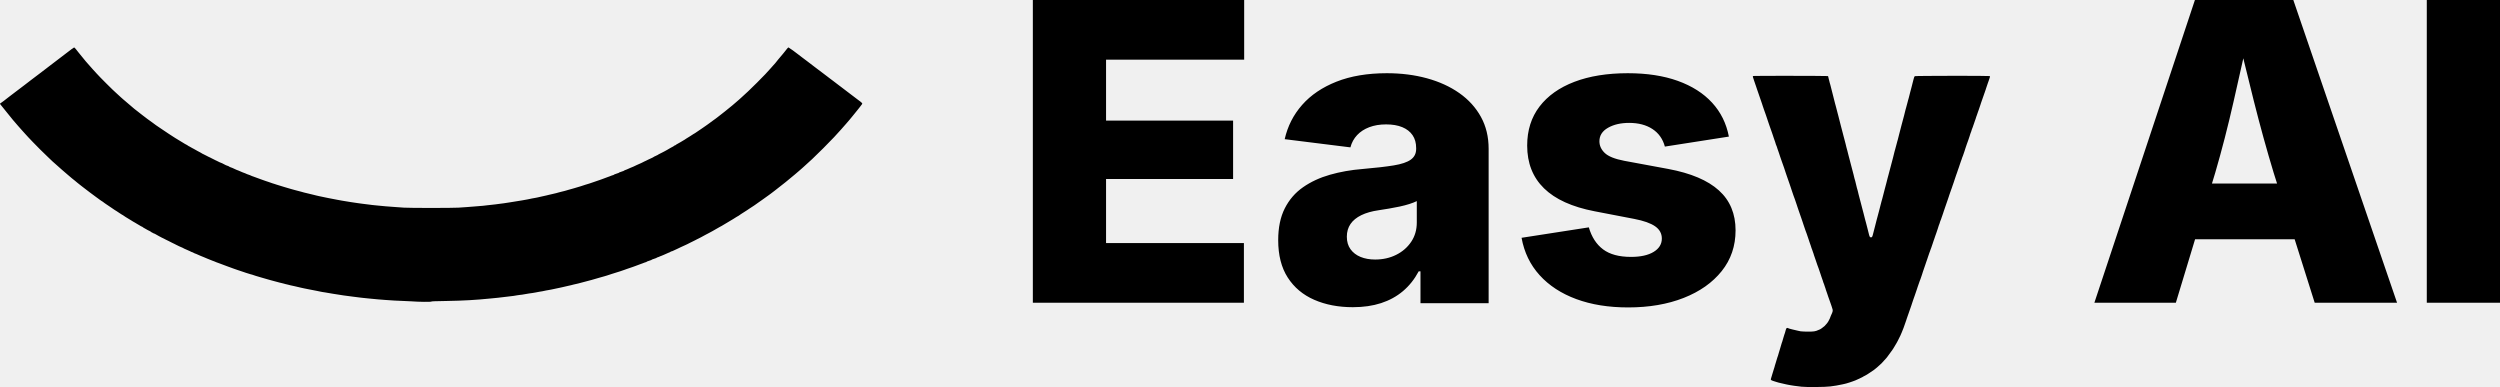
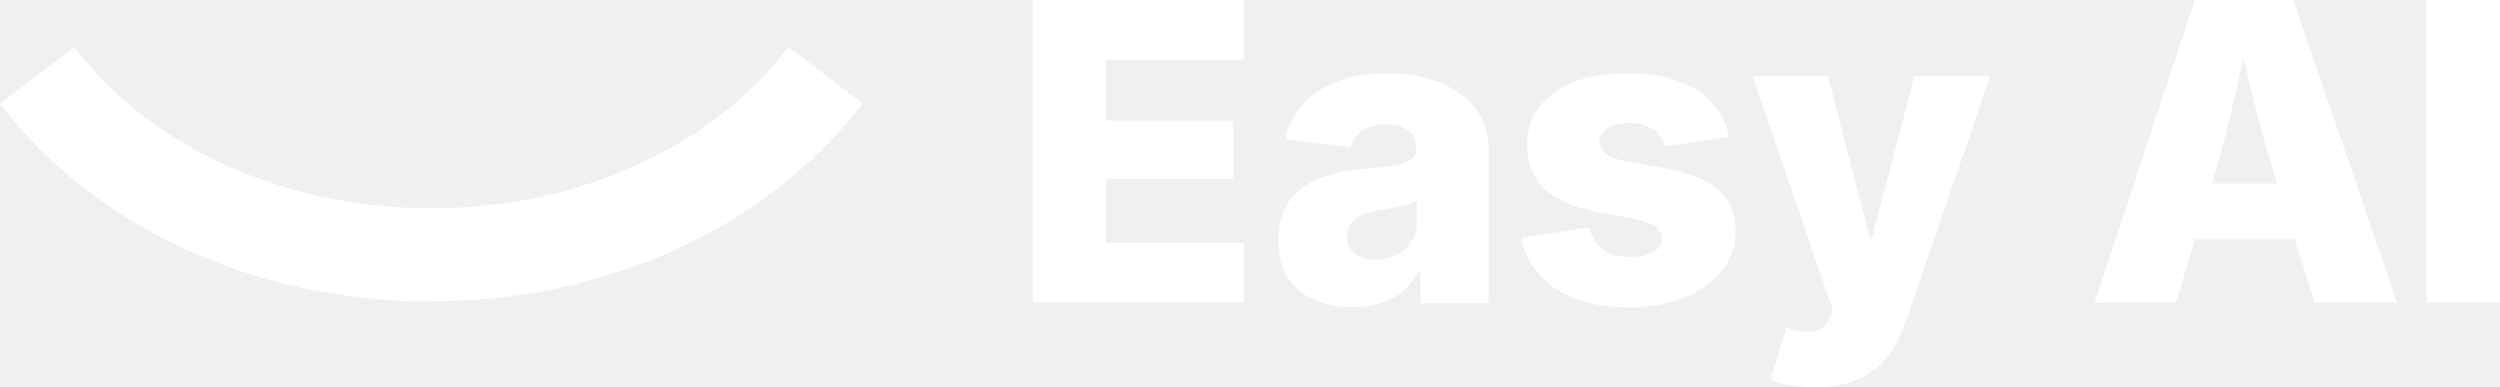
- <svg xmlns="http://www.w3.org/2000/svg" viewBox="16 23 2527 391">
+ <svg xmlns="http://www.w3.org/2000/svg" fill="#ffffff" viewBox="16 23 2527 391">
  <path d="M88.6 72.5c-1.1.8-3.15 2.38-4.6 3.5-5.48 4.2-9.05 6.93-10.98 8.38-2.55 1.9-7.2 5.45-8.03 6.12-.35.28-1.8 1.4-3.25 2.5l-5.25 4-9.25 7c-1.45 1.1-2.9 2.23-3.25 2.5-.35.28-1.8 1.4-3.25 2.5s-3.58 2.73-4.75 3.6l-3.4 2.58-2.5 1.9-3.85 2.93c-1.45 1.1-2.9 2.23-3.25 2.5a97 97 0 0 1-6.43 4.83c-.7.33-.73.58-.1 1.28.28.28 2.98 3.65 6.03 7.48s6.05 7.53 6.68 8.25c1.95 2.25 3.45 3.98 5.33 6.18 1 1.18 2.8 3.2 4 4.5s2.6 2.88 3.15 3.5c.53.62 1.93 2.12 3.1 3.38 1.2 1.23 3.15 3.33 4.4 4.62 3.6 3.83 10.65 10.8 15.48 15.38 2.48 2.33 4.55 4.3 4.62 4.4s.62.58 1.25 1.1c.62.5 2.15 1.85 3.38 3 1.25 1.15 3.28 2.95 4.5 4l3.62 3.12c.75.68 2.33 2.02 3.5 3l3.12 2.65c.55.48 1.95 1.6 3.12 2.5 1.15.9 2.23 1.8 2.38 1.98.12.18 1.2 1.03 2.38 1.9 1.18.88 2.35 1.8 2.62 2.05.45.43 2.08 1.68 7.68 5.88a403 403 0 0 0 6.61 4.9c.58.43 1.3.95 1.6 1.15s1.18.85 1.93 1.43c.78.6 1.48 1.07 1.55 1.07.18 0 2.58 1.68 3.28 2.3.2.18 1 .73 1.75 1.2.75.48 1.43.93 1.5 1a82 82 0 0 0 4.28 2.9c.68.43 1.43.93 1.65 1.15.25.2 1.03.7 1.7 1.1.7.38 1.3.78 1.38.85.08.08.75.53 1.5 1 .75.48 1.43.93 1.5 1 .28.28 2.18 1.5 2.35 1.5.18 0 .9.45 3.95 2.55.38.25.73.45.8.45.05 0 .8.45 1.62 1s1.58 1 1.65 1c.1 0 .62.33 1.2.73s1.48.95 2 1.25c.5.28 1.3.75 1.78 1 .48.28 1.35.8 1.95 1.18s1.7 1.03 2.45 1.43 1.55.9 1.78 1.07c.2.2.58.35.78.35.23 0 .53.18.7.38.18.2.6.53.98.7a54 54 0 0 1 4.55 2.58c.2.2.55.35.75.35s.62.23.98.5c.35.28.75.5.9.5s.48.23.73.5c.25.28.62.5.8.5.2 0 .65.23 1 .5.35.28.83.5 1.05.5.25 0 .53.1.65.23.25.23 1.03.68 4.17 2.35 1.95 1.05 2.65 1.43 3.28 1.73.23.1.62.3.88.4l1 .5c.3.18.78.4 1.05.55.28.12.75.38 1.07.55l.93.45 1.95.95c.3.18.78.4 1.05.55.28.12.73.35 1 .5.28.12.75.38 1.07.55l.93.45 1.95.95c.3.18.78.4 1.05.55.28.12.73.35 1 .5.28.12.7.35.95.45.23.12.65.35.93.48.28.15 1.12.53 1.88.83s1.58.65 1.83.78c.98.5 1.58.83 1.93 1.03.48.28 1.35.65 2.75 1.2 1.53.6 2.3.95 2.75 1.23.7.45 2.65 1.28 2.98 1.28.18 0 .6.23.95.5.35.28.8.5.98.5s.88.25 1.53.55c.68.28 1.68.73 2.27 1l2.12.93c.58.28 1.33.58 1.68.68s1.43.55 2.43 1c1 .48 1.9.85 2 .85.12 0 .65.23 1.2.5.55.28 1.1.5 1.25.5s.7.23 1.25.5c.55.28 1.1.5 1.25.5s.7.23 1.25.5c.55.28 1.15.5 1.38.5s.6.15.88.35a7 7 0 0 0 1.38.6c.48.12 1.95.65 3.25 1.18 2.83 1.1 4.25 1.62 6.75 2.53 1.03.35 2.1.75 2.38.88.28.12 1 .38 1.62.58 1.68.53 3.28 1.12 4.17 1.53.43.2.93.38 1.12.38.18 0 .6.15.95.33.35.2 1.2.48 1.88.65s1.35.4 1.5.5c.12.12.8.35 1.5.5.68.18 1.35.4 1.5.5.12.12.85.35 1.58.53.7.15 1.35.4 1.43.5.08.12.6.28 1.2.38.58.1 1.53.4 2.1.65.58.28 1.28.48 1.55.48.25 0 1.07.23 1.83.48 2.18.8 4.45 1.5 7.95 2.5.9.28 2.45.73 3.45 1 .98.3 2.62.75 3.62 1.05l3.55 1c.98.28 2.6.73 3.62.98 2.8.7 3.98 1 5.62 1.5.83.25 2 .55 2.62.62.62.1 1.33.28 1.55.4.25.12 1.03.35 1.75.48.73.12 1.9.4 2.58.6.7.2 1.75.48 2.38.62.62.12 1.65.38 2.33.5l2.25.5 5.55 1.3c1.1.25 2.62.6 3.38.75.75.12 2.5.48 3.88.78 5.75 1.15 7.38 1.48 9.5 1.85 1.25.2 2.8.53 3.48.73.65.2 1.55.38 2 .38.43 0 1.62.18 2.65.4q2.8.6 7.88 1.35c.98.12 2.78.43 4 .62 4.48.78 8 1.28 16.75 2.38l4.88.62c1.45.2 3.25.4 4 .48l6.25.65c7.43.75 12.73 1.23 17 1.5l9.12.62c2.9.2 6.95.38 9 .4 2.08 0 5.9.18 8.5.4 6.9.55 19.6.7 19.98.23.23-.28 2.88-.4 15.4-.6 17.68-.33 29.15-.98 44.75-2.55 2.68-.28 6-.6 7.38-.73 3.73-.38 6.85-.75 10.75-1.28 1.93-.28 4.23-.55 5.12-.62.9-.1 2.3-.33 3.12-.53.83-.18 1.93-.35 2.45-.35.9 0 2.8-.3 9.83-1.53 1.55-.25 3.1-.48 3.48-.48.35 0 1.62-.23 2.83-.48 1.2-.28 2.98-.6 3.93-.75 2.23-.3 4.2-.68 6.9-1.3a25 25 0 0 1 2.75-.48c.33 0 1.48-.23 2.6-.48 1.98-.48 2.88-.65 7.25-1.53 1.25-.25 2.75-.58 3.38-.73l3.38-.78c1.25-.28 2.75-.62 3.38-.78.62-.15 1.7-.38 2.38-.53.7-.15 1.98-.48 2.85-.73.88-.28 1.83-.48 2.1-.48.3 0 1.25-.23 2.15-.48 1.73-.5 2.65-.75 5.78-1.53a335 335 0 0 0 16-4.43c1.05-.33 1.83-.55 5.08-1.43l2.5-.75 4.67-1.53c4.23-1.28 4.58-1.4 6.83-2.15.43-.15 1.3-.43 1.93-.6 2.2-.68 3.62-1.18 4.5-1.55.48-.23 1.38-.53 2-.73.62-.18 1.93-.6 2.88-.98.98-.35 2.25-.8 2.88-.98.62-.2 1.75-.6 2.5-.9s1.83-.7 2.38-.88l3-1.12c1.1-.43 2.35-.88 2.75-1 .43-.1 1.1-.38 1.5-.6.43-.23.98-.4 1.25-.4.28 0 .78-.23 1.12-.5.35-.28.83-.5 1.07-.5s.88-.23 1.43-.5a5 5 0 0 1 1.43-.5c.25 0 .73-.23 1.07-.5.35-.28.83-.5 1.07-.5s.88-.23 1.43-.5a5 5 0 0 1 1.43-.5c.25 0 .73-.23 1.07-.5.35-.28.85-.5 1.12-.5s.88-.23 1.33-.5c.45-.28.95-.5 1.1-.5s.75-.2 1.3-.48c.58-.25 1.65-.7 2.4-1 1.3-.53 2.3-.98 4.62-2.05a5 5 0 0 1 1.25-.48c.15 0 .53-.23.88-.5.35-.28.83-.5 1.1-.5.25 0 .88-.2 1.38-.48.85-.45 2-.98 4.53-2.1a55 55 0 0 0 3.5-1.68c1.1-.55 1.62-.8 4.88-2.23.7-.3 1.45-.65 1.7-.8a67 67 0 0 1 3-1.53l.93-.45c.2-.1.6-.28.88-.43.28-.12.73-.35 1-.5.28-.12.75-.38 1.07-.53.3-.18.75-.4 1-.5.23-.12.7-.38 1.05-.55l1.07-.55c.23-.1.65-.33.93-.45.28-.15.73-.38 1-.5.83-.4 1.6-.83 2-1.03l1.25-.68c.48-.25 1.28-.7 1.78-.98.88-.5 1.35-.78 2.48-1.33l.95-.48a13 13 0 0 0 2.18-1.16c.55-.33 1.83-1.03 2.83-1.53.98-.5 1.85-1 1.93-1.1.05-.1.78-.5 1.55-.9.8-.4 2.1-1.12 2.9-1.65s1.58-.95 1.7-.95.55-.23.93-.48c.62-.43 5.2-3.15 6.05-3.6.2-.1 1.28-.75 2.38-1.43s2.62-1.58 3.38-2.02c.75-.45 2.3-1.4 3.43-2.15a18 18 0 0 1 2.3-1.33c.12 0 .35-.18.53-.38s.93-.75 1.68-1.18a90 90 0 0 0 6.2-3.95c.45-.35 1.3-.93 1.9-1.3.6-.4 1.78-1.15 2.6-1.7l2.6-1.7c.6-.38 1.5-1 2-1.4.5-.38 1.62-1.2 2.53-1.8s2.25-1.53 3-2.1c.75-.55 1.78-1.28 2.25-1.6l2.25-1.62c.75-.55 1.83-1.3 2.38-1.7.55-.38 1.6-1.15 2.33-1.7.7-.55 2.5-1.9 3.95-3 6-4.55 16.93-13.33 20.73-16.68l3.62-3.1a76 76 0 0 0 3-2.6c.08-.1.93-.85 1.9-1.7 4.55-3.88 12.18-11.1 19.98-18.93 7.53-7.5 15.5-15.93 18.03-19 .68-.83 1.68-1.95 2.23-2.53a73 73 0 0 0 3.38-3.85c1.3-1.55 2.58-3.05 2.83-3.3a76 76 0 0 0 2.6-3.15c1.18-1.48 2.3-2.85 2.48-3.05.78-.88 2.05-2.45 2.83-3.5.48-.62 1.03-1.3 1.2-1.5.18-.2.9-1.1 1.58-2s1.45-1.93 1.75-2.3c.95-1.23.85-1.35-3.88-4.83a269 269 0 0 0-8.41-6.38 203 203 0 0 1-6.48-4.93c-.2-.18-1.1-.88-2-1.53s-1.8-1.33-2-1.5a37 37 0 0 0-1.88-1.43c-.83-.6-1.78-1.35-2.12-1.62-.35-.28-1.3-1.03-2.12-1.62l-2-1.5c-.28-.23-1.18-.9-2-1.5-.83-.62-1.65-1.23-1.8-1.38-.18-.15-2.15-1.65-4.38-3.33l-8.22-6.2-4.5-3.45c-.2-.15-1.03-.8-1.85-1.4s-1.78-1.35-2.12-1.62c-.35-.3-1.25-.98-2-1.5-.75-.53-1.65-1.2-2-1.5-.35-.28-1.3-1.03-2.12-1.62s-1.62-1.23-1.8-1.38c-1.9-1.6-10.03-7.5-10.38-7.5-.4 0-1.78 1.53-3.7 4.12a26 26 0 0 1-1.38 1.73c-.3.28-.9 1.03-1.38 1.65a65 65 0 0 1-3.9 4.62c-.15.12-.62.7-1 1.25a52 52 0 0 1-4.23 4.98 45 45 0 0 0-2.25 2.55c-4.6 5.6-22.8 23.75-29.95 29.88-.98.88-1.9 1.7-2.05 1.85-.12.18-1.7 1.53-3.5 3.03a95 95 0 0 0-3.5 3 527 527 0 0 1-15.03 11.98c-.3.28-1.12.9-1.83 1.38a54 54 0 0 0-2.78 2c-.83.62-2.12 1.58-2.88 2.12-.78.55-2 1.45-2.75 2-.73.55-1.83 1.3-2.43 1.7-.58.38-2.08 1.4-3.33 2.3a79 79 0 0 1-3.5 2.38c-.68.43-1.75 1.15-2.38 1.62-.62.45-1.23.85-1.33.85-.1.03-.5.23-.88.48-.38.28-1.12.75-1.68 1.1s-1.5.98-2.1 1.35a34 34 0 0 1-3.28 2.02c-.2.08-.58.33-.83.53-.23.2-.65.5-.93.65s-2.23 1.33-4.35 2.6a52 52 0 0 1-4.08 2.3c-.15 0-.45.23-.7.5-.25.28-.65.5-.88.5-.25 0-.58.18-.75.38s-.6.53-.98.7c-.35.2-1.43.75-2.35 1.25-.95.5-1.88 1.03-2.05 1.18-.2.18-1.03.62-1.8 1.05-.8.4-2 1.07-2.7 1.48a23 23 0 0 1-2.42 1.26c-.25.12-.65.33-.88.43l-1.07.55c-.35.2-1.05.55-1.55.8s-1 .55-1.07.7c-.08.12-.35.25-.58.25s-.7.23-1.05.5c-.35.28-.8.5-1.03.5a1 1 0 0 0-.7.35c-.3.35-2.65 1.53-5.78 2.88-.35.15-.8.38-1 .5s-.93.48-1.62.8l-1.75.8c-.28.15-.7.35-.93.48-.48.23-1.33.65-1.95.98-.9.48-4.17 1.93-4.75 2.1-.35.1-.9.38-1.25.6-.35.23-1.3.68-2.12 1-.83.33-2 .8-2.62 1.07-3.28 1.5-5.55 2.45-5.85 2.45-.15 0-.55.23-.9.5-.35.28-.83.5-1.07.5s-.88.23-1.43.5a5 5 0 0 1-1.43.5c-.25 0-.73.23-1.07.5-.35.28-.83.5-1.07.5s-.88.23-1.43.5a5 5 0 0 1-1.43.5c-.25 0-.73.23-1.07.5-.35.28-.83.5-1.05.5-.25 0-.93.2-1.5.48l-1.95.78c-.48.15-1.6.58-2.5.9-.9.35-2.08.78-2.62.98-.55.18-1.62.58-2.38.88s-1.88.7-2.5.9c-.62.18-1.9.62-2.88.98-.95.38-2.25.83-2.88 1a62 62 0 0 0-4.5 1.53c-.48.18-1.33.45-1.88.58s-1.55.43-2.25.68a50 50 0 0 1-4.75 1.55c-.55.12-1.33.38-1.75.53-.4.15-1.6.5-2.62.78-1.03.28-2.2.62-2.62.78-1.05.38-3.98 1.2-5.7 1.6-.8.18-1.9.53-2.45.73-.55.23-1.2.4-1.48.4s-1.15.23-1.93.48c-.8.28-1.95.58-2.58.65-.62.1-1.3.28-1.53.4s-1.18.38-2.12.6l-3.73.88c-1.1.28-2.62.62-3.38.78-.75.15-2.1.48-3 .73-1.75.48-3.55.88-5.75 1.28-.75.15-2.23.48-3.28.75-1.05.25-2.18.48-2.48.48-.33 0-1.55.23-2.73.48-3.1.7-5.83 1.23-10.53 2.02a370 370 0 0 1-12.38 2c-2.05.28-4.7.68-5.88.9-1.18.2-3.35.48-4.88.62-1.5.15-3.15.35-3.62.48-.48.12-2.5.35-4.5.5s-4.03.38-4.5.5c-.5.12-1.9.3-3.12.38-1.25.08-4.6.35-7.5.62-2.88.28-7.15.6-9.5.75l-8.12.55c-5.45.4-49.83.4-55 0l-7.88-.55c-7.43-.5-14.12-1.05-19.25-1.62-1.78-.2-3.98-.43-4.88-.5-1.5-.15-6.25-.73-10.75-1.35l-3.88-.53c-1.1-.15-2.73-.4-3.62-.53-.9-.15-2.7-.43-4-.6-2.18-.28-4.48-.65-8.38-1.38-.83-.15-2.68-.5-4.12-.75-2.38-.43-4.78-.9-9.12-1.75-.83-.15-2-.4-2.62-.53-1.6-.38-5.58-1.2-7.68-1.6a76 76 0 0 1-3-.7c-.65-.2-1.83-.5-2.58-.65a79 79 0 0 1-6-1.45 9 9 0 0 0-1.88-.45 7 7 0 0 1-1.65-.4c-.23-.1-1.12-.38-2-.58-1.75-.4-4.3-1.07-7.23-1.9l-3.62-1c-1.73-.45-3.4-.95-6.62-1.95-.9-.28-2.08-.62-2.62-.8a82 82 0 0 1-5.75-1.78c-.28-.12-1.05-.4-1.75-.58l-2.12-.65-2.12-.75c-.68-.23-1.65-.55-2.12-.73a35 35 0 0 0-2.12-.7c-.68-.2-1.48-.48-1.75-.6-.28-.12-1-.38-1.62-.58s-1.75-.6-2.5-.9-2-.75-2.75-1a58 58 0 0 1-4.42-1.62c-.43-.2-.93-.38-1.12-.38s-.45-.1-.6-.25a8 8 0 0 0-1.68-.75l-2.85-1a8 8 0 0 1-1.68-.75 1 1 0 0 0-.6-.25c-.33 0-3.6-1.35-6.2-2.53a5 5 0 0 0-1.25-.48c-.12 0-.68-.23-1.23-.48-3.48-1.65-4.88-2.25-5.78-2.5a3 3 0 0 1-1.35-.65c-.18-.2-.45-.38-.6-.38a5 5 0 0 1-1.28-.5 5 5 0 0 0-1.38-.5c-.2 0-.65-.23-1-.5-.35-.28-.78-.5-.95-.5-.2 0-.62-.23-.98-.5-.35-.28-.78-.5-.95-.5-.38 0-4.85-2-5.7-2.58-.35-.23-.8-.43-.98-.43s-.6-.23-.95-.5c-.35-.28-.8-.5-1-.5s-.65-.23-1-.5c-.35-.28-.8-.5-1-.5s-.65-.23-1-.5c-.35-.28-.8-.5-1.03-.5s-.7-.23-1.05-.5c-.35-.28-.78-.5-.98-.5-.18 0-.6-.23-.95-.5-.35-.28-.8-.5-1-.5s-.65-.23-1-.5c-.35-.28-.78-.5-.95-.5-.2 0-.65-.2-1-.45-1.1-.7-1.62-1.03-2.55-1.5-.48-.25-1.15-.6-1.5-.8l-1.12-.58c-1.9-.98-3.8-2.05-4.15-2.33-.2-.2-.53-.35-.7-.35-.15 0-.98-.45-1.8-1s-1.62-1-1.75-1c-.23 0-.55-.18-2.4-1.45-.45-.3-.93-.55-1.05-.55-.15 0-.73-.33-1.33-.73s-1.48-.95-1.98-1.23a34 34 0 0 1-3.23-1.95c-.62-.4-1.8-1.12-2.62-1.6-.83-.45-1.55-.9-1.62-.98-.2-.23-2.23-1.53-2.38-1.53-.12 0-1.5-.9-4.62-3l-2-1.35a291 291 0 0 1-7.12-4.78c-1.1-.75-2.62-1.8-3.38-2.3a22 22 0 0 1-1.62-1.2c-.12-.18-1.03-.83-2-1.48a220 220 0 0 1-9.88-7.33c-.2-.2-1.05-.85-1.88-1.45s-1.73-1.3-2-1.58c-.6-.58-3.4-2.75-4.28-3.33a6 6 0 0 1-.93-.78 42 42 0 0 0-3.05-2.6 59 59 0 0 1-3.5-2.98 17 17 0 0 0-1.88-1.62 46 46 0 0 1-2.25-1.9c-.62-.6-1.53-1.38-2-1.78-.5-.38-1.5-1.3-2.25-2.05a45 45 0 0 0-2.85-2.62c-2.35-1.93-16.62-16.15-19.6-19.53a227 227 0 0 0-3.68-4.03c-1.35-1.38-4-4.38-5.62-6.35-.73-.9-1.53-1.8-1.75-2-.4-.35-6.08-7.33-7.12-8.72-2.23-3.03-4.2-5.28-4.62-5.28-.1 0-1.07.68-2.15 1.5zM1060 329V23h213.61v60.33H1134v61.56h128.41v59.02H1134v64.76h139.34V329Zm323.47 4.51q-21.94 0-39.05-7.48t-26.76-22.47-9.66-37.75q0-19.07 6.66-32.21t18.47-21.36q11.82-8.23 27.22-12.62 15.41-4.4 32.9-5.8 19.55-1.68 31.43-3.61t17.32-5.83q5.45-3.9 5.45-10.85v-.9q0-7.68-3.62-12.98t-10.38-8.11q-6.76-2.8-16.4-2.8-9.57 0-17.02 2.84-7.46 2.85-12.3 8.02-4.83 5.16-6.73 12.36l-66.43-8.28q4.42-19.64 17.61-34.63t34.78-23.52 50.86-8.53q21.8 0 40.57 5.14 18.77 5.15 32.75 15t21.78 24 7.79 32.24v156.1h-68.89v-32.2h-1.81q-6.35 11.93-15.87 19.97T1412 329.39q-12.62 4.12-28.53 4.12m22.55-48.18q11.71 0 21.22-4.74t15.19-13.17 5.67-19.6v-21.54q-3.07 1.53-7.57 2.95t-9.83 2.57-10.72 2.04-10.39 1.66q-10.41 1.48-17.6 5-7.19 3.51-10.9 8.92t-3.71 12.84q0 7.5 3.71 12.64t10.13 7.79q6.43 2.64 14.8 2.64m255.74 48.42q-29.66 0-52.46-8.43-22.79-8.43-37.07-24.19T1554 263.36l67.98-10.55q4.27 14.65 14.41 22.25 10.15 7.61 28.23 7.61 14.55 0 22.85-5.04t8.31-13.49q0-7.66-6.76-12.37-6.77-4.72-21.04-7.48l-40.16-7.73q-34.15-6.58-51.15-23.23t-17-43.17q0-23.15 12.48-39.47t35.28-25 53.94-8.69q29.01 0 50.53 7.74t34.67 22.04 16.98 34.29l-64.7 10.1q-3.09-11.51-12.52-17.73t-23.61-6.22q-12.69 0-21.36 4.95t-8.67 13.61q0 6.68 5.4 11.85t19.8 7.93l44.36 8.21q34.32 6.42 51.19 21.68t16.87 40.35q0 23.72-14.01 41.23t-38.45 27.11-56.09 9.61M2133 329l101.62-306h99.46l104.86 306h-83.25l-41.52-131.52q-10.37-34.17-20-72.41-9.62-38.23-19.12-78.89h16.55q-9.13 40.74-17.81 79.06t-18.6 72.24L2215.35 329Zm69.92-64.18v-56.33h166.1v56.33ZM2543 23v306h-74V23Zm-754.92 76.92c-.48.18-.4.93.3 2.58.35.83.62 1.68.62 1.93.03.25.23.9.5 1.45.28.55.48 1.2.5 1.45 0 .25.18.78.38 1.15.2.4.48 1.15.6 1.68.12.55.55 1.75.9 2.73.38.95.83 2.25 1 2.88.2.62.7 2.08 1.12 3.25.43 1.18.93 2.62 1.12 3.25.18.62.62 1.9 1 2.88.35.95.8 2.25.98 2.88.2.62.48 1.53.65 2 .85 2.38 1.12 3.2 1.4 4.12a30 30 0 0 0 .85 2.38c.3.75.7 1.83.85 2.38.28.93.55 1.75 1.4 4.12.18.48.45 1.38.65 2 .18.62.62 1.9.98 2.88.38.95.83 2.25 1 2.88.35 1.12 1.05 3.12 2.25 6.38.35.95.8 2.25.98 2.88.2.62.48 1.53.65 2 .18.48.5 1.43.73 2.12.25.68.62 1.8.88 2.5.25.68.55 1.7.68 2.25.15.53.38 1.12.53 1.3.12.18.35.68.45 1.12.12.45.4 1.38.65 2.08.25.68.62 1.8.88 2.5.23.68.55 1.65.73 2.12s.45 1.38.65 2c.18.62.62 1.9.98 2.88.38.95.83 2.25 1 2.88.33 1 .78 2.33 2.4 6.75.28.75.65 1.88.83 2.5.2.62.48 1.53.65 2 .85 2.38 1.12 3.2 1.4 4.12.33 1.07.68 2.12 1.35 3.88.68 1.75 1.03 2.8 1.35 3.88.28.93.55 1.75 1.4 4.12.18.48.45 1.38.65 2 .18.62.62 1.9.98 2.88.38.95.8 2.25.98 2.88s.48 1.43.65 1.75.48 1.12.65 1.75.6 1.9.98 2.88c.35.95.8 2.25.98 2.88.2.62.48 1.53.65 2 .85 2.38 1.12 3.2 1.4 4.12.33 1.07.68 2.12 1.35 3.88.68 1.75 1.03 2.8 1.35 3.88.28.93.55 1.75 1.4 4.12.18.48.45 1.38.65 2 .18.62.62 1.9.98 2.88.38.95.8 2.25.98 2.88s.48 1.43.65 1.75.48 1.12.65 1.75.6 1.9.98 2.88c.35.95.8 2.25.98 2.88.2.62.48 1.53.65 2 .18.48.5 1.43.73 2.12.25.68.62 1.8.88 2.5.25.68.53 1.58.62 2 .1.4.38 1.1.6 1.55.25.45.43 1 .43 1.25.03.25.23.9.5 1.45.28.55.48 1.18.5 1.38 0 .2.2.93.48 1.62.7 1.88 1.05 2.88 1.43 4.12.18.62.62 1.9.98 2.88.38.95.8 2.25.98 2.88s.48 1.43.65 1.75.48 1.12.65 1.75.6 1.9.98 2.88c.35.95.8 2.25.98 2.88.2.62.48 1.53.65 2 .18.48.5 1.43.73 2.12.25.68.62 1.8.88 2.5.25.68.53 1.58.62 2 .12.4.4 1.07.62 1.5.23.4.4.98.4 1.25 0 .28.23.95.5 1.5.28.55.48 1.18.5 1.38 0 .2.2.93.48 1.62.7 1.85 1.05 2.88 1.43 4.12.18.62.55 1.75.83 2.5 1.62 4.42 2.08 5.75 2.4 6.75.18.62.62 1.9 1 2.88 1.2 3.23 1.43 4.38 1.12 5.62-.25 1.05-.5 1.62-1.75 4.3-.28.6-.5 1.18-.5 1.3 0 .28-.9 2.3-1.28 2.9-.12.2-.4.73-.6 1.15-.53 1.18-2.43 3.58-4.05 5.12-1.23 1.18-4.53 3.48-5 3.48-.08 0-.6.23-1.18.48-3.05 1.43-4.65 1.65-10.9 1.62a65 65 0 0 1-7-.3l-2.62-.55c-1.53-.28-2.05-.4-5.38-1.25-3.33-.83-4.1-1.05-4.93-1.48-1.07-.53-1.62 0-2.2 2.1-.23.83-.6 2.12-.8 2.88s-.48 1.48-.58 1.62c-.12.12-.28.7-.38 1.25s-.33 1.28-.5 1.62c-.18.35-.45 1.3-.62 2.12a9 9 0 0 1-.5 1.75 8 8 0 0 0-.58 1.62c-.2.75-.62 2.15-.93 3.12-.3.95-.75 2.48-1 3.38l-1.03 3.38c-.3.95-.7 2.38-.9 3.12s-.48 1.48-.58 1.62c-.12.12-.28.7-.38 1.25s-.33 1.28-.5 1.62c-.18.35-.45 1.28-.62 2.08a9 9 0 0 1-.65 2.12c-.2.38-.35.88-.35 1.1a5 5 0 0 1-.35 1.38c-.18.53-.65 1.95-1 3.2-.38 1.23-.88 2.93-1.15 3.75-1.98 6.4-1.85 5.85-1.38 6.4.25.25 1.1.65 1.85.88.78.2 1.62.5 1.9.62 1 .48 6.2 1.83 9.12 2.38 1.03.2 2.15.45 2.5.58a9 9 0 0 0 2 .4c.75.1 1.8.28 2.35.43.88.23 4.8.75 11.03 1.5 4.8.58 24.25.4 29.12-.28a123 123 0 0 0 11.93-2.02c1-.28 2.02-.5 2.27-.5s1.12-.23 1.95-.48c.8-.28 2.33-.73 3.35-1.03 1.03-.28 2.35-.75 2.95-1 .58-.28 1.2-.5 1.35-.5s.8-.23 1.43-.53l2.23-1a71 71 0 0 0 3.8-1.78l1.45-.73c.58-.3 1.12-.62 1.2-.75.08-.12.3-.23.5-.23s1.05-.45 1.88-1 1.58-1 1.65-1c.15 0 3.83-2.48 6.28-4.23a45 45 0 0 0 3-2.43c5.1-4.55 4.73-4.17 7.1-6.93a47 47 0 0 1 2.15-2.35c.2-.18.55-.58.78-.93.23-.33 1.03-1.43 1.8-2.45.78-1 1.83-2.45 2.33-3.2.53-.75 1.03-1.43 1.12-1.5.23-.18 1.53-2.2 1.53-2.38 0-.1.33-.62.73-1.2a47 47 0 0 0 2.33-3.93c.25-.48.55-1.05.68-1.25.3-.58.83-1.58 1.07-2.08.1-.23.33-.65.45-.93.15-.28.38-.73.5-1 .15-.28.38-.73.5-1l.48-.95c.5-.93 1.28-2.73 1.28-2.95 0-.12.23-.68.5-1.23.28-.55.93-2.18 1.45-3.62a90 90 0 0 0 1.98-5.62c.2-.7.53-1.6.7-2 .18-.43.4-1.12.5-1.58s.33-1.12.53-1.5.35-.85.35-1.05.23-.83.5-1.38c.28-.55.48-1.2.5-1.45 0-.25.23-.88.5-1.43.28-.55.5-1.18.5-1.43.03-.25.23-.9.5-1.45.28-.55.5-1.18.5-1.38s.15-.68.35-1.05c.2-.38.43-1.05.53-1.5s.33-1.18.5-1.58c.33-.78 1.23-3.43 1.6-4.75.12-.43.58-1.7 1.03-2.88.43-1.18.88-2.48 1-2.88.45-1.48 1.33-4 1.62-4.75.18-.43.4-1.12.5-1.58s.33-1.12.53-1.5.35-.85.35-1.05.23-.83.5-1.38c.28-.55.48-1.23.5-1.5 0-.28.18-.75.38-1.03.2-.3.48-.98.6-1.5a39 39 0 0 1 1.5-4.35c.12-.23.3-.78.4-1.25.1-.48.33-1.23.5-1.62.38-.85 1-2.73 1.5-4.38.2-.62.7-2.08 1.12-3.25.43-1.18.9-2.58 1.05-3.12.15-.55.35-1.12.45-1.25.12-.15.33-.75.48-1.38.18-.62.4-1.35.53-1.62.35-.73 1.25-3.38 1.5-4.4a8 8 0 0 1 .62-1.62c.2-.4.38-.9.38-1.1s.18-.7.38-1.1c.23-.4.5-1.15.62-1.62a37 37 0 0 1 1.5-4.4c.12-.28.35-1 .53-1.62.15-.62.35-1.25.48-1.38.1-.15.3-.7.45-1.25s.62-1.95 1.05-3.12c.45-1.18.9-2.48 1.03-2.88a68 68 0 0 1 1.6-4.75c.18-.43.4-1.15.5-1.62s.28-1.03.4-1.25c.28-.5 1.18-3.12 1.5-4.35.12-.53.4-1.2.6-1.5.2-.28.38-.75.38-1.03.03-.28.23-.95.5-1.5.28-.55.5-1.18.5-1.38s.15-.68.35-1.05c.2-.38.43-1.05.53-1.5s.33-1.18.5-1.58c.3-.73 1.15-3.23 1.62-4.75.12-.43.58-1.7 1-2.88s.88-2.48 1-2.88c.48-1.53 1.33-4.03 1.62-4.75.18-.43.4-1.12.5-1.58s.33-1.12.53-1.5.35-.85.35-1.05.23-.83.5-1.38c.28-.55.48-1.2.5-1.45 0-.23.23-.85.5-1.35.28-.53.5-1.18.5-1.45.03-.28.23-.95.5-1.5.28-.55.5-1.18.5-1.38s.15-.68.35-1.05c.2-.38.43-1.05.53-1.5s.33-1.18.5-1.58c.33-.78 1.23-3.43 1.6-4.75.12-.43.58-1.7 1.03-2.88.43-1.18.9-2.58 1.05-3.12.15-.55.35-1.12.45-1.25.12-.15.33-.75.48-1.38.18-.62.4-1.35.53-1.62.35-.73 1.25-3.38 1.5-4.4a8 8 0 0 1 .62-1.62c.2-.4.38-.95.38-1.23s.18-.75.38-1.03c.2-.3.48-.98.6-1.5a39 39 0 0 1 1.5-4.35c.12-.23.3-.78.4-1.25.1-.48.33-1.23.5-1.62.4-.93 1.05-2.85 1.5-4.42.18-.62.48-1.4.62-1.7s.45-1.07.62-1.7c.45-1.58 1.1-3.5 1.5-4.42.18-.43.4-1.15.5-1.62s.28-1.03.4-1.25c.28-.5 1.18-3.12 1.5-4.35.12-.53.4-1.2.6-1.5.2-.28.38-.75.38-1.03.03-.28.23-.95.5-1.5.28-.55.5-1.18.5-1.38s.15-.65.33-1c.2-.35.48-1.2.65-1.88s.4-1.35.53-1.5c.1-.12.28-.65.38-1.12s.33-1.23.5-1.62c.2-.43.45-1.15.6-1.62.12-.48.6-1.83 1.03-3 .45-1.18.9-2.48 1.03-2.88a68 68 0 0 1 1.6-4.75c.18-.43.4-1.12.5-1.58s.33-1.12.53-1.5.35-.85.35-1.05.23-.83.5-1.38c.28-.55.48-1.2.5-1.45 0-.25.23-.88.5-1.43.28-.55.5-1.18.5-1.43.03-.25.23-.9.5-1.45.28-.55.5-1.18.5-1.38s.15-.68.35-1.05c.2-.38.43-1.05.53-1.5s.33-1.18.5-1.58c.33-.78 1.23-3.43 1.6-4.75.12-.43.58-1.7 1.03-2.88 1.2-3.2 1.43-4.25.98-4.53-.65-.4-75.38-.3-75.8.12-.43.45-.75 1.3-1.28 3.4l-.93 3.62-.98 3.88c-.83 3.25-1.05 4.1-1.43 5.38-.38 1.2-.68 2.38-1.48 5.85-.2.88-.48 1.78-.58 2-.12.23-.38 1.15-.53 2.02-.15.9-.38 1.73-.5 1.88-.12.12-.33.98-.5 1.85-.15.88-.4 1.78-.53 2-.12.23-.38 1.12-.58 2.02-.53 2.38-1.1 4.67-1.55 6.25-.88 3.1-1.33 4.78-2.38 8.88-1.75 6.95-1.95 7.75-2.4 9.25-.38 1.2-.68 2.38-1.48 5.85-.2.88-.48 1.78-.58 2-.12.23-.38 1.15-.53 2.02-.15.9-.38 1.73-.5 1.88-.12.12-.33.98-.5 1.85-.15.88-.4 1.78-.53 2-.12.23-.38 1.12-.58 2.02-.53 2.38-1.1 4.67-1.55 6.25-1 3.48-1.62 5.83-3.33 12.62-.8 3.2-1.07 4.17-1.45 5.5-.23.68-.55 1.93-.75 2.75a68 68 0 0 1-1.4 5.5c-.43 1.48-.8 2.83-1.43 5.38-.25 1.03-.7 2.78-1 3.88s-.7 2.68-.9 3.5c-.2.83-.53 2.1-.73 2.8l-.75 2.62c-.2.73-.53 2-.73 2.83s-.6 2.4-.9 3.5-.75 2.85-1 3.88c-.62 2.55-1 3.9-1.43 5.38-.23.68-.55 1.93-.75 2.75a68 68 0 0 1-1.4 5.5c-.55 1.9-.9 3.2-2.43 9.45-.6 2.4-.95 2.93-1.95 2.93-1.18 0-1.45-.5-2.33-4.12-.55-2.33-.78-3.25-1.23-4.88-.65-2.35-.98-3.62-1.48-5.75-.23-1.03-.5-2-.6-2.18-.1-.15-.35-1.05-.53-2a108 108 0 0 0-1.41-5.58 98 98 0 0 1-.73-2.75 96 96 0 0 1-.78-3c-.78-3.1-1.03-4.08-1.4-5.38-.23-.7-.53-1.93-.73-2.75-.45-2-.83-3.43-1.4-5.38-.28-.9-.48-1.83-.48-2.05 0-.25-.18-.98-.4-1.62s-.58-1.83-.75-2.58-.55-2.33-.85-3.5c-.3-1.18-.68-2.75-.85-3.5-.18-.75-.53-1.93-.75-2.58a7 7 0 0 1-.4-1.62c0-.23-.2-1.15-.48-2.05a77 77 0 0 1-1.38-5.25c-.18-.75-.5-2-.73-2.75-.43-1.55-.75-2.75-1.43-5.5-.25-1.03-.6-2.38-.78-3-.15-.62-.48-1.85-.73-2.75a98 98 0 0 1-1.35-5.37c-.18-.83-.5-2.05-.75-2.7a7 7 0 0 1-.4-1.6c0-.23-.23-1.15-.48-2.05-.55-1.88-.93-3.3-1.38-5.28-.18-.75-.5-2-.73-2.75-.43-1.5-.7-2.6-1.43-5.5-.5-2-.8-3.12-1.5-5.75-.98-3.68-1.78-6.83-2.35-9.25-.18-.75-.5-2-.73-2.75-.5-1.8-.9-3.3-1.3-5.03-.18-.78-.45-1.83-.62-2.35-.18-.53-.45-1.58-.65-2.35-.55-2.35-1.35-5.5-2.35-9.28a320 320 0 0 1-2.38-9.38c-.2-.83-.53-2-.75-2.6-.2-.6-.38-1.3-.38-1.58 0-.25-.23-1.1-.5-1.88-.28-.8-.5-1.75-.5-2.12 0-.43-.18-.78-.48-.95-.5-.25-74.83-.35-75.45-.08z" />
</svg>
